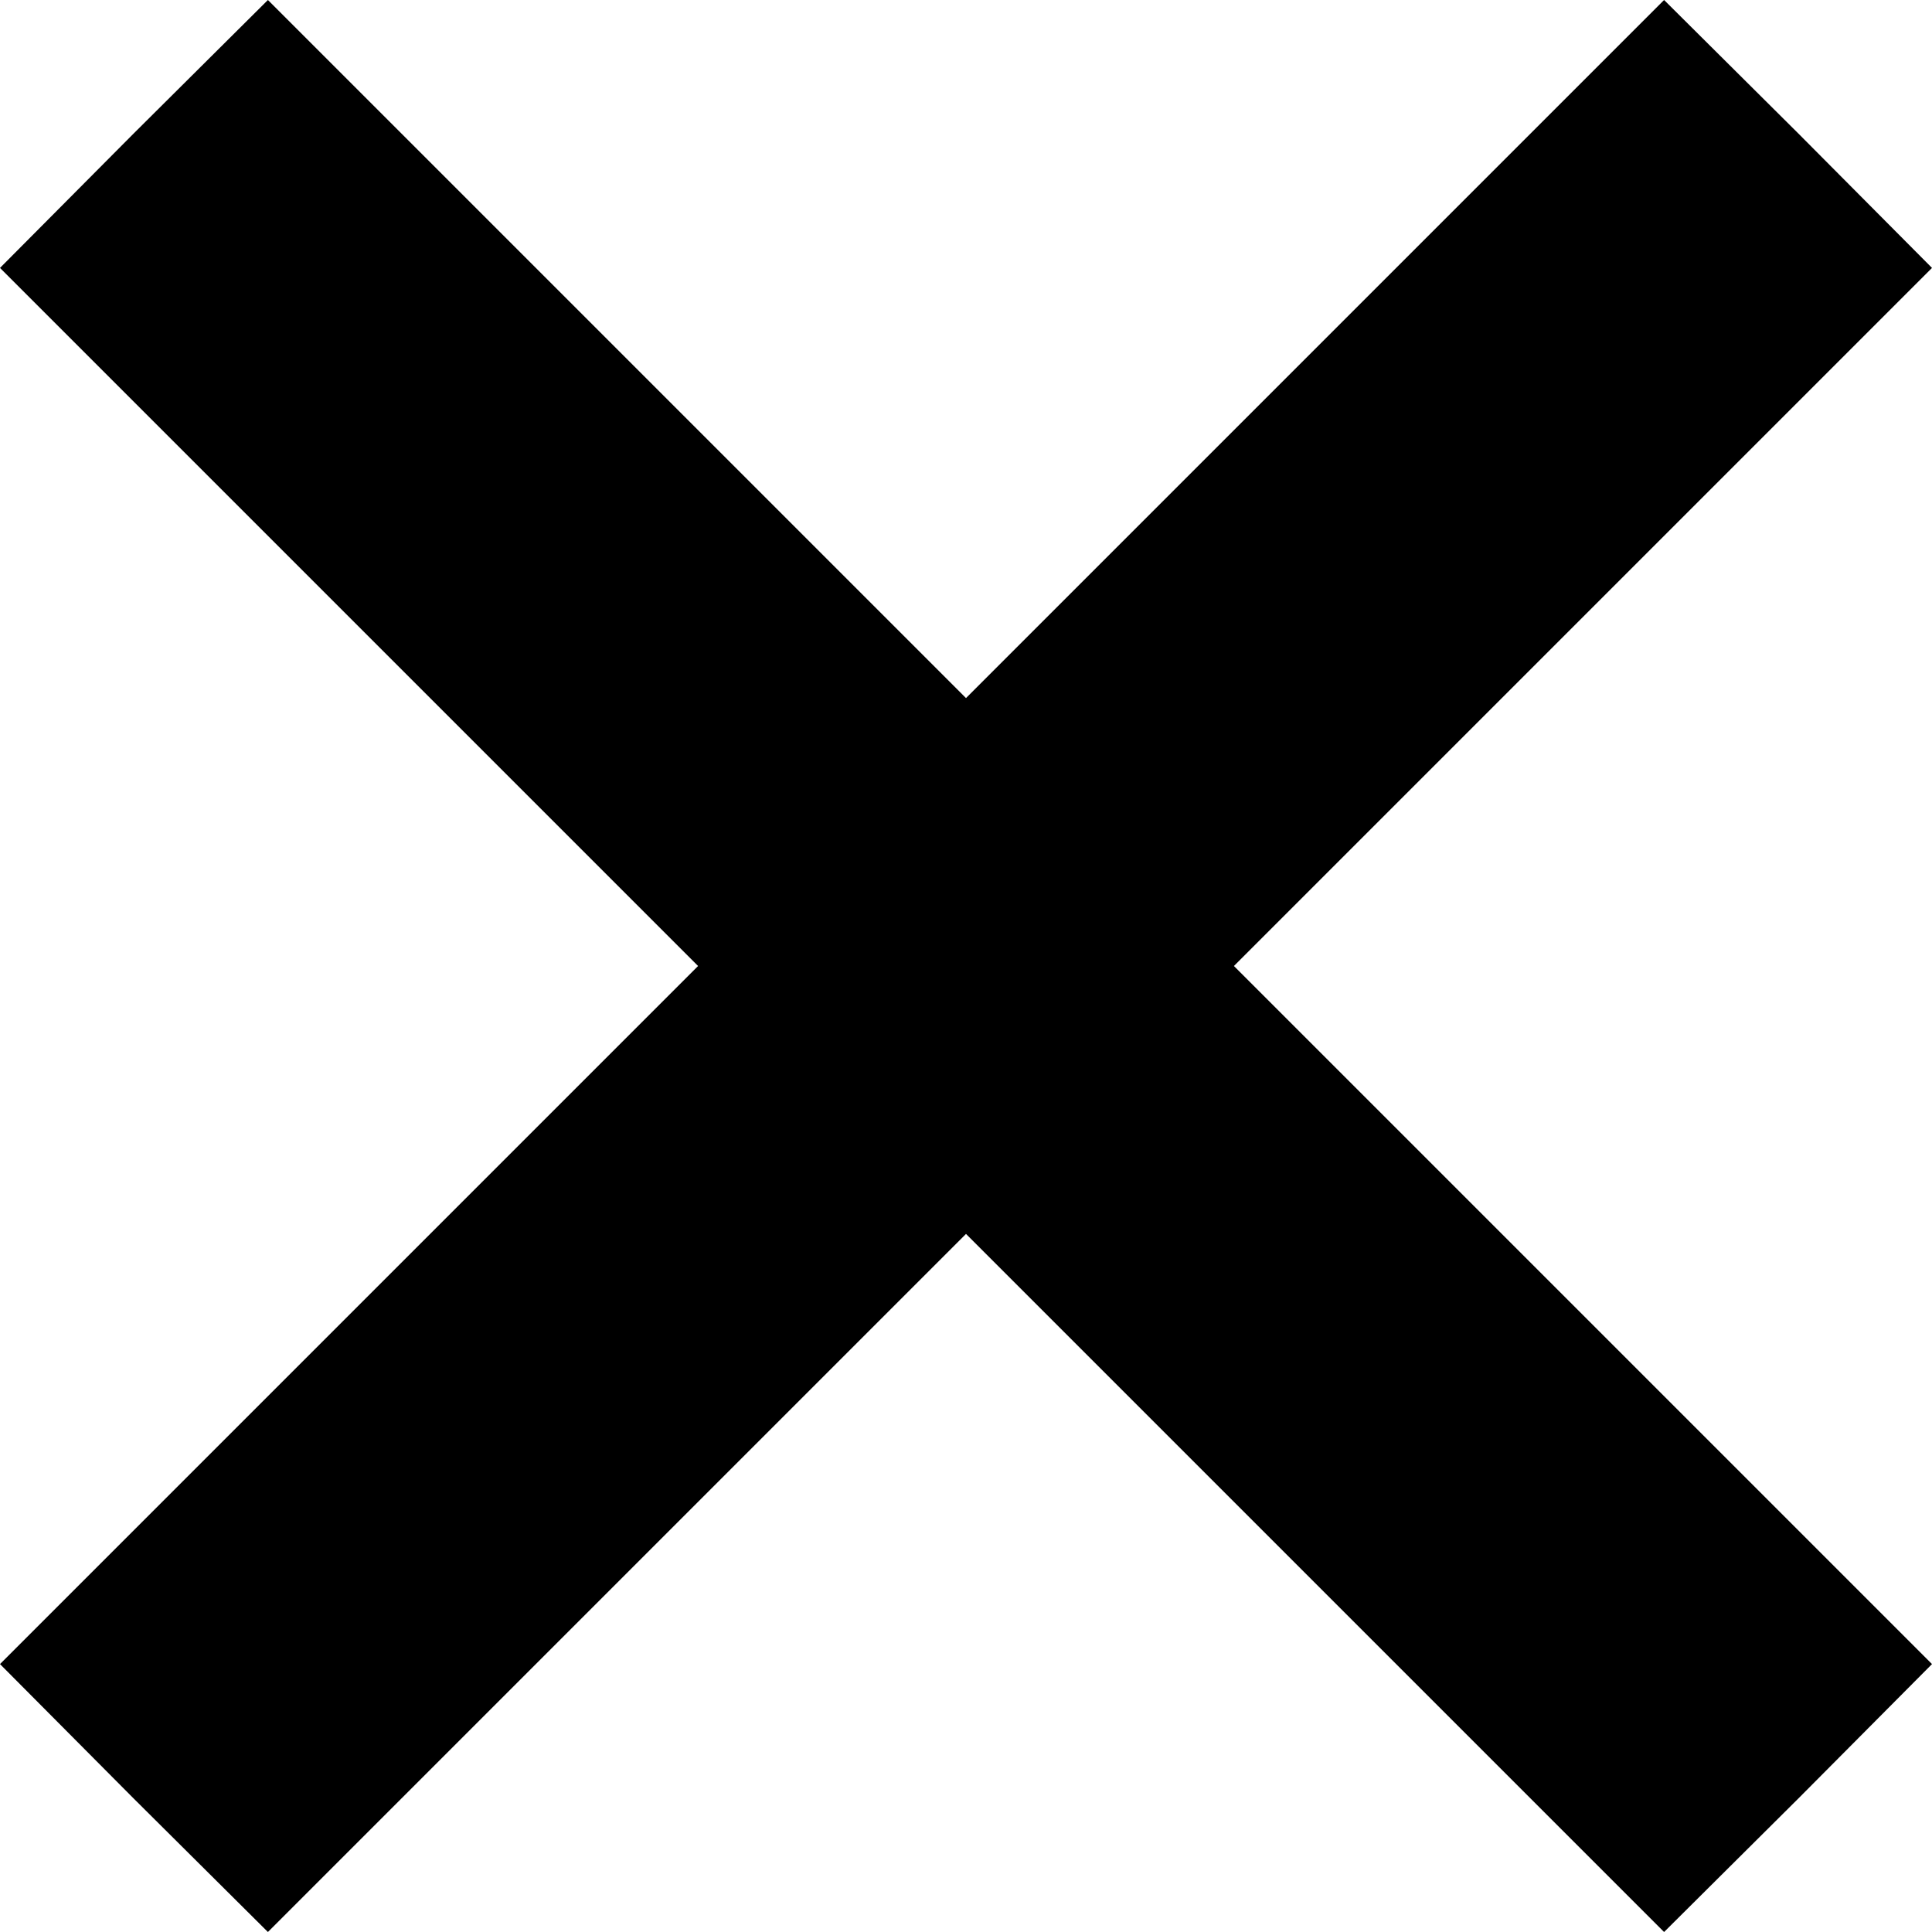
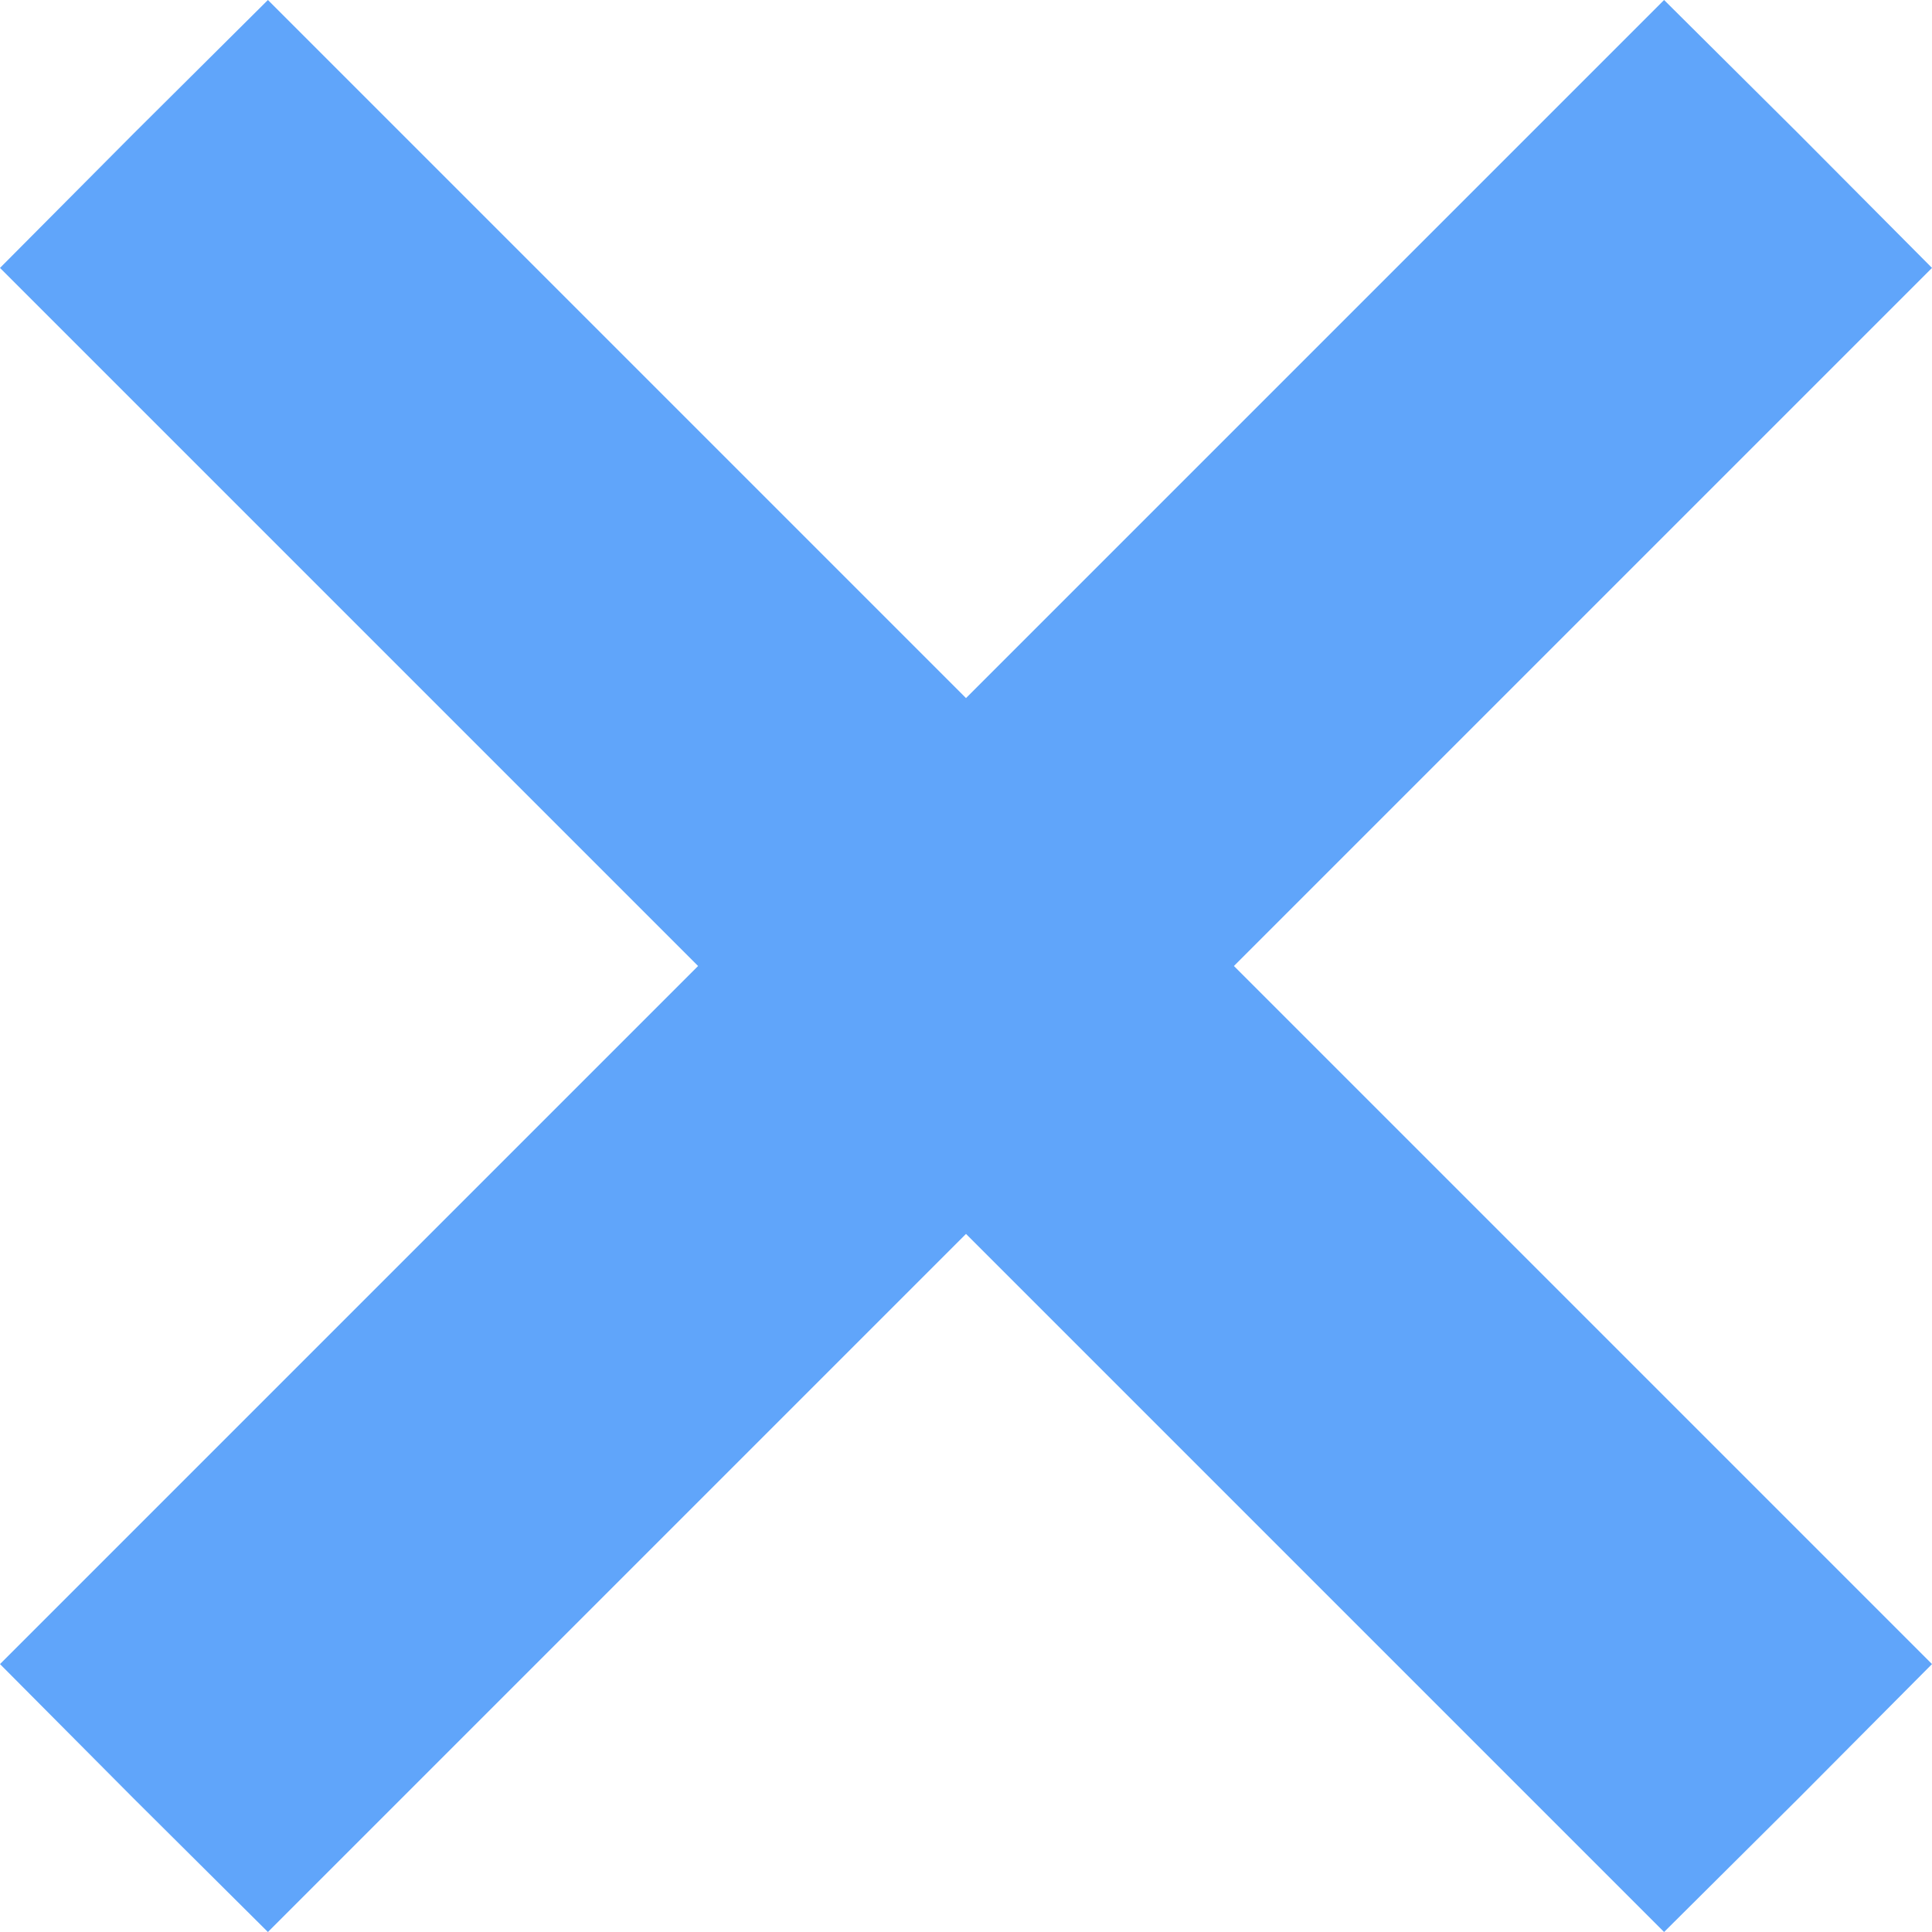
<svg xmlns="http://www.w3.org/2000/svg" version="1.0" width="256pt" height="256pt" viewBox="0 0 256 256" preserveAspectRatio="xMidYMid meet">
-   <g transform="translate(0,256) scale(0.1,-0.1)" fill="#000000" stroke="none">
+   <g transform="translate(0,256) scale(0.1,-0.1)" fill="#60A5FA" stroke="none">
    <path d="M177 2383 l-177 -178 462 -462 463 -463 -463 -463 -462 -462 177 -178 178 -177 462 462 463 463 463 -463 462 -462 178 177 177 178 -462 462 -463 463 463 463 462 462 -177 178 -178 177 -462 -462 -463 -463 -463 463 -462 462 -178 -177z" />
  </g>
</svg>
